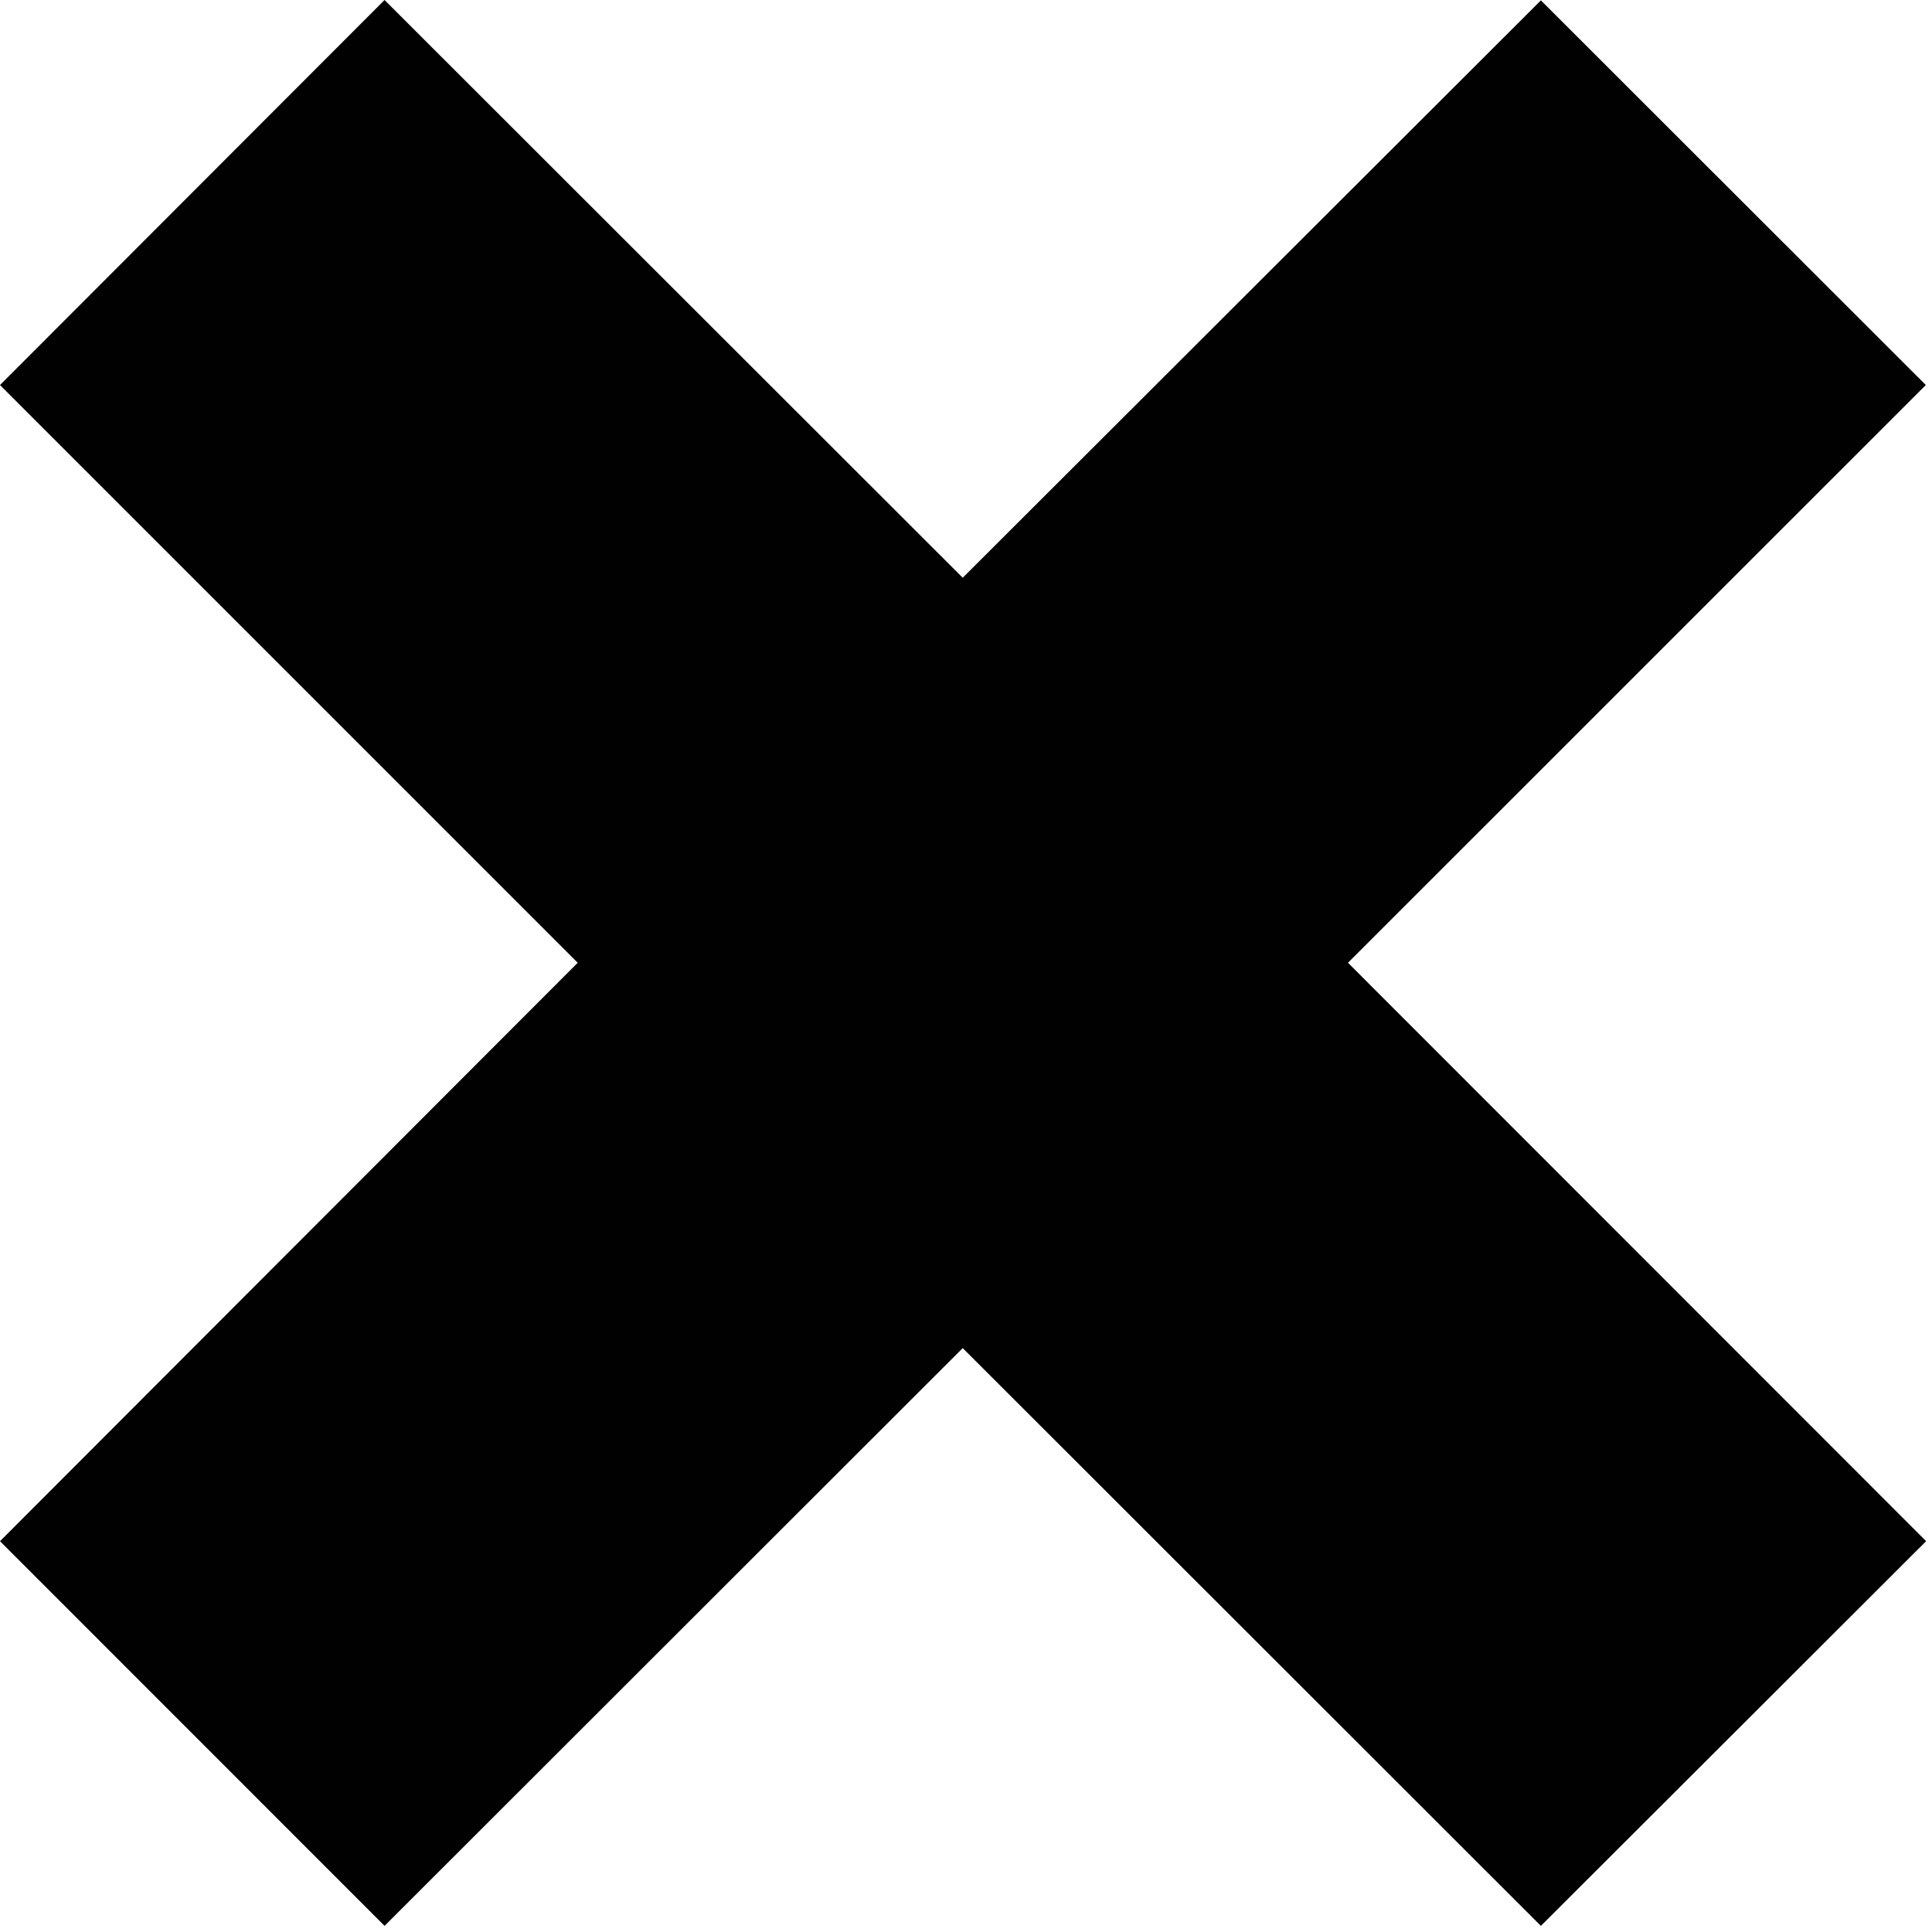
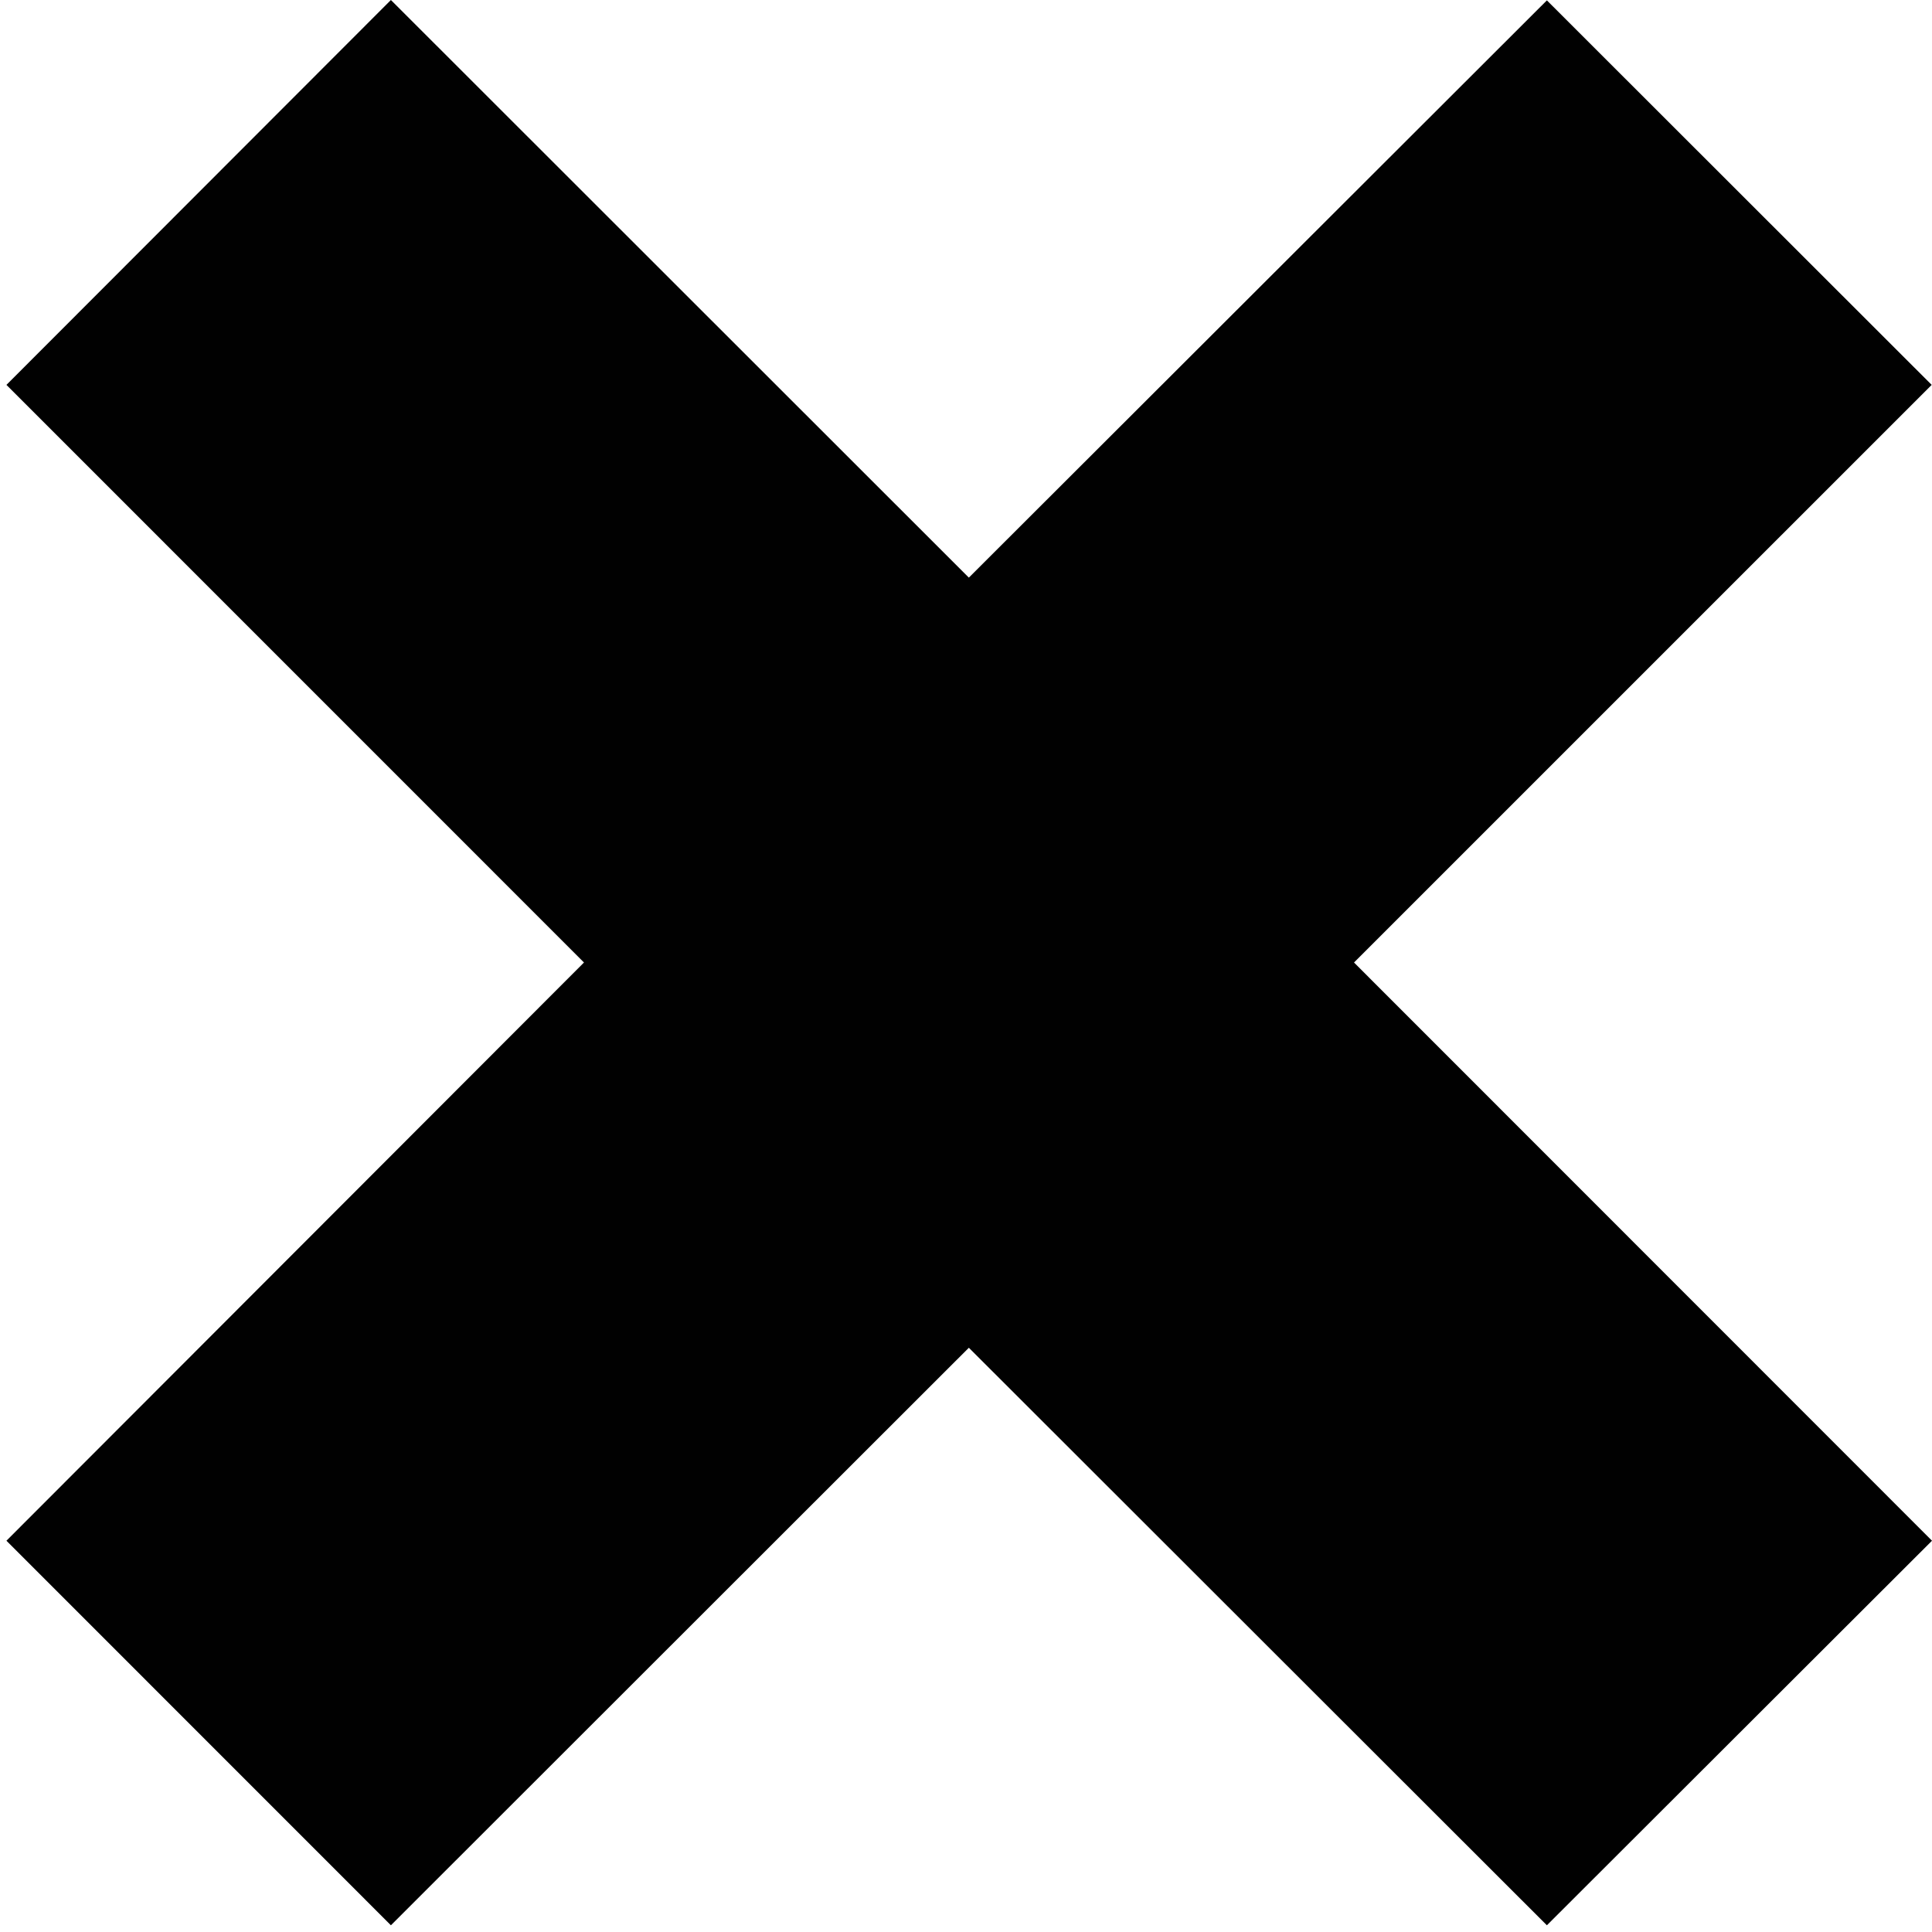
- <svg xmlns="http://www.w3.org/2000/svg" version="1.0" id="Layer_1" x="0px" y="0px" width="46px" height="46px" viewBox="0 0 46 46" enable-background="new 0 0 46 46" xml:space="preserve">
-   <polygon fill="#010101" points="45.86,36.695 32.095,22.923 45.853,9.167 36.688,0.009 22.922,13.756 9.156,0 0,9.167   13.755,22.923 0,36.695 9.156,45.854 22.922,32.098 36.688,45.854 " />
+ <svg xmlns="http://www.w3.org/2000/svg" version="1.1" id="Layer_1" x="0px" y="0px" width="42px" height="42px" viewBox="0 0 42 42" enable-background="new 0 0 42 42" xml:space="preserve">
+   <polygon fill="#010101" points="42,33.494 29.435,20.924 41.993,8.367 33.628,0.008 21.062,12.557 8.498,0 0.14,8.367   12.695,20.924 0.14,33.494 8.498,41.854 21.062,29.299 33.628,41.854 " />
</svg>
